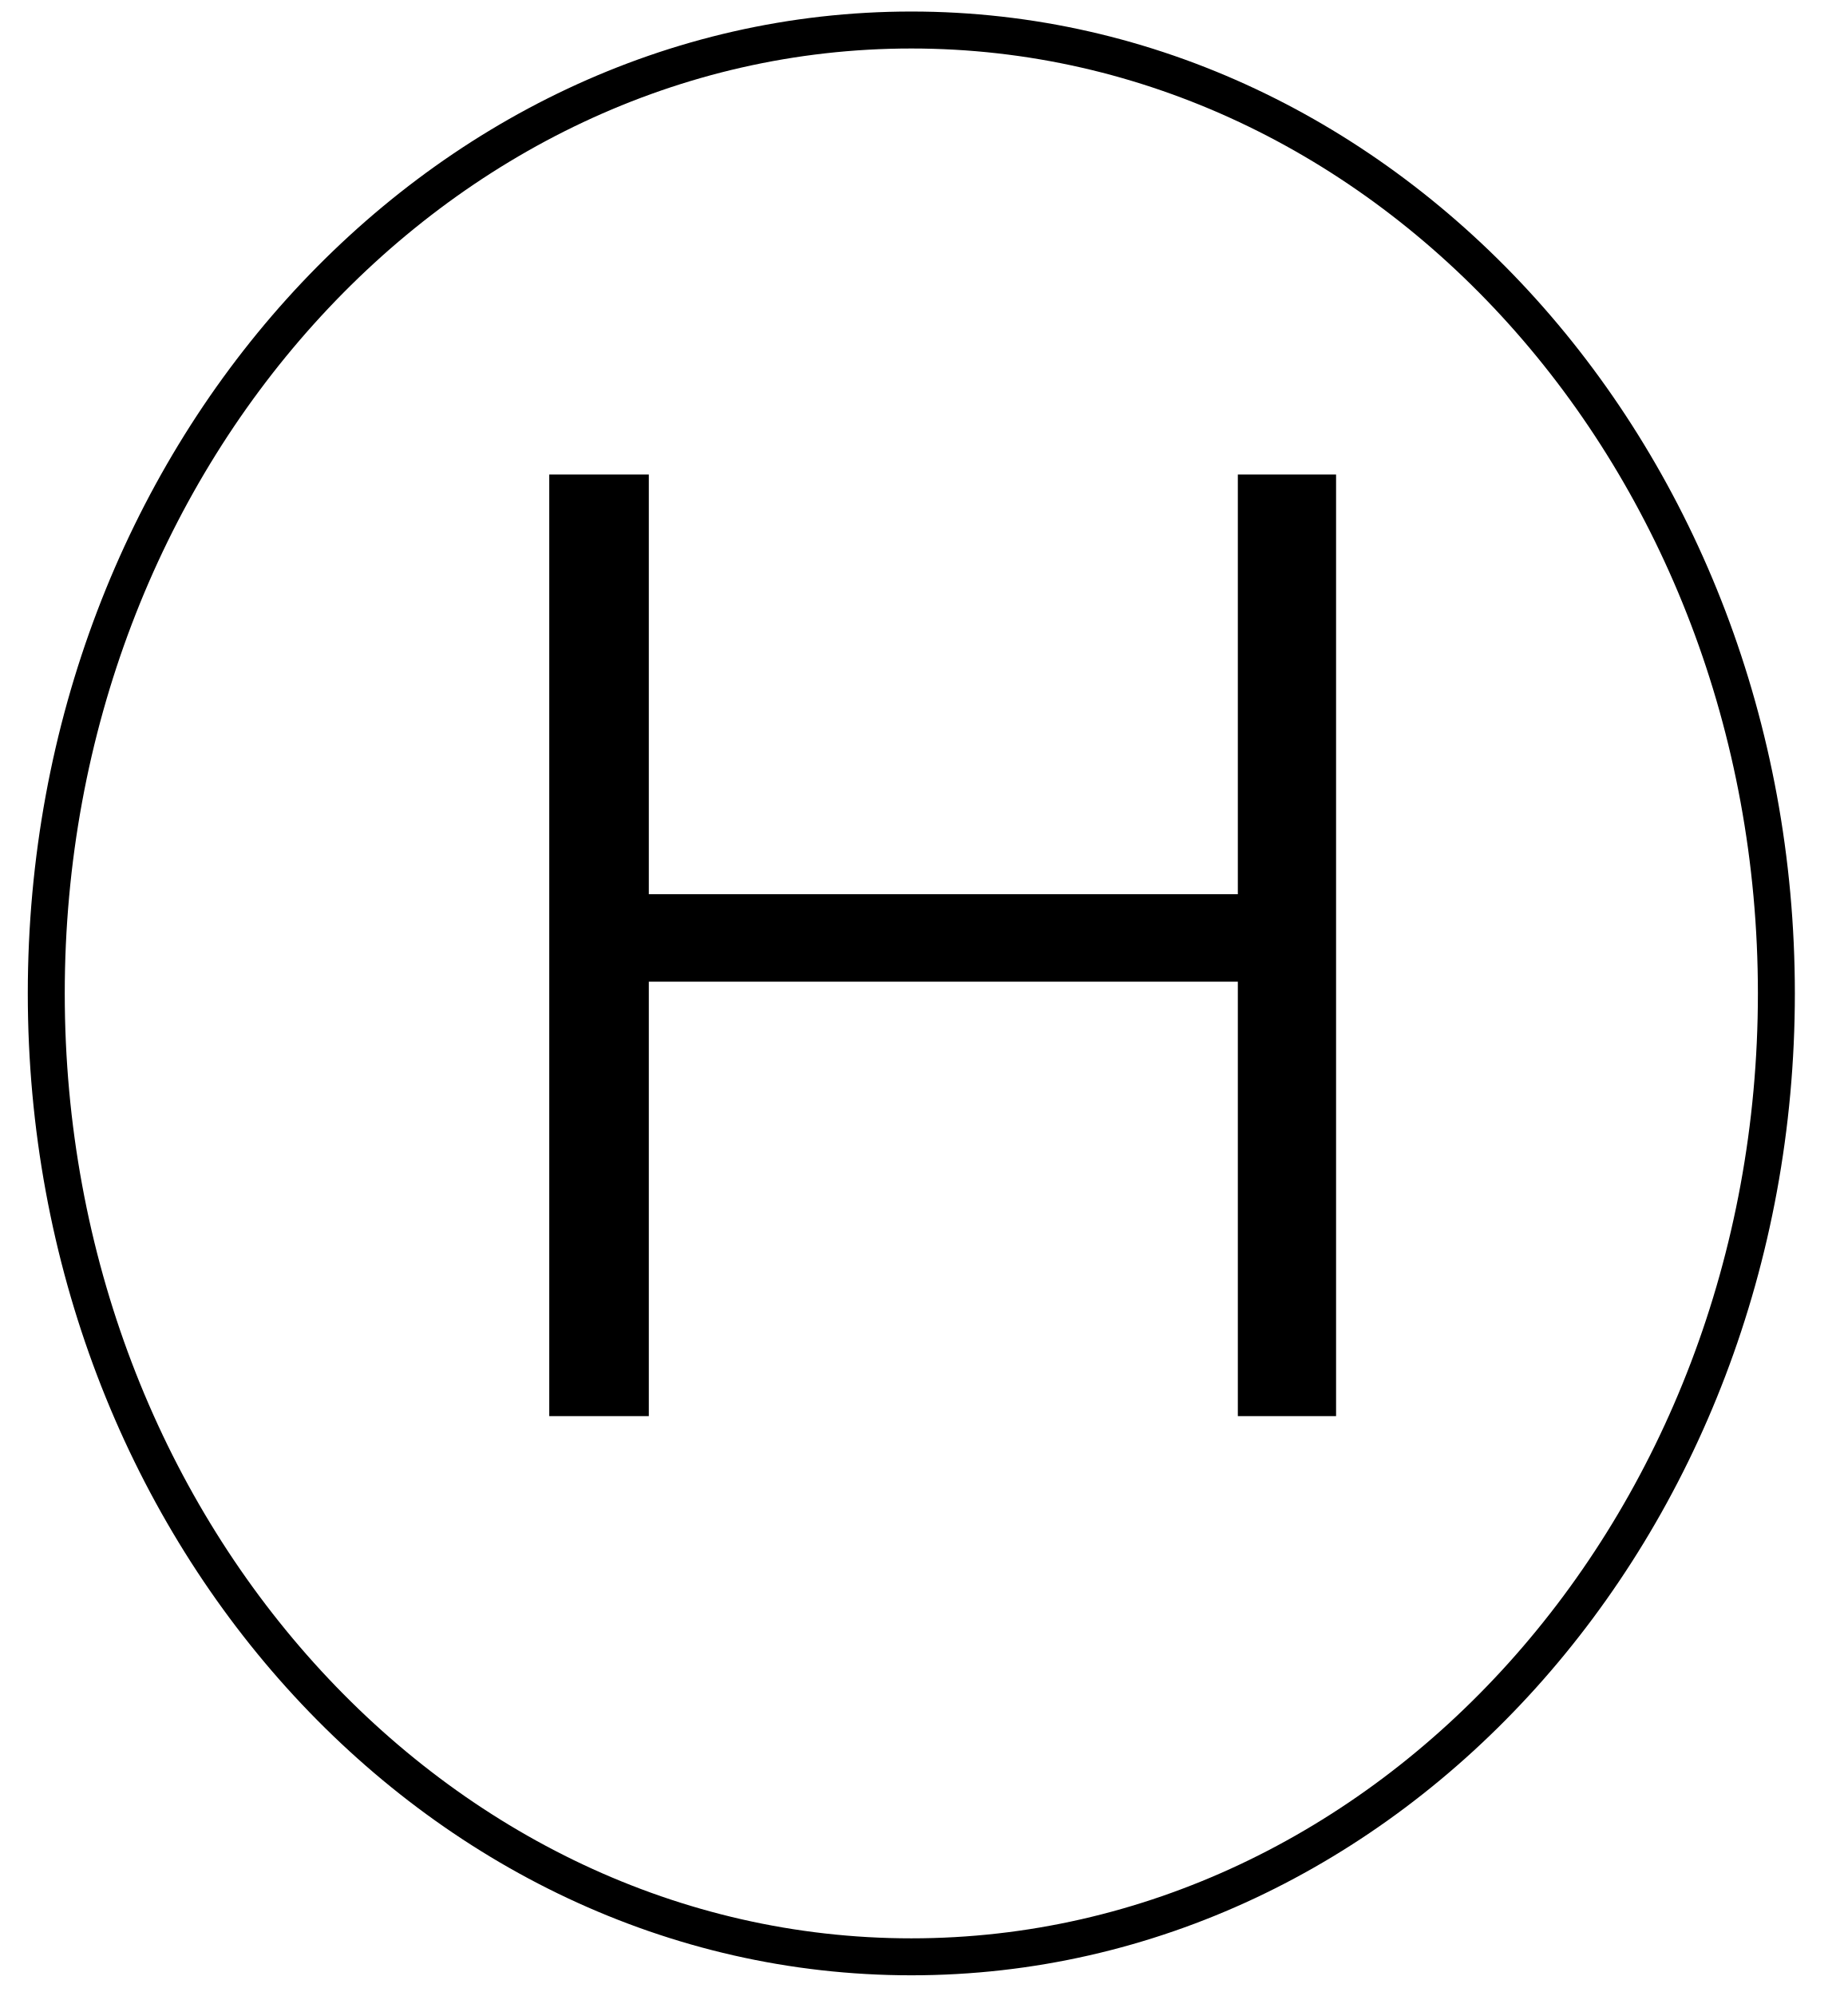
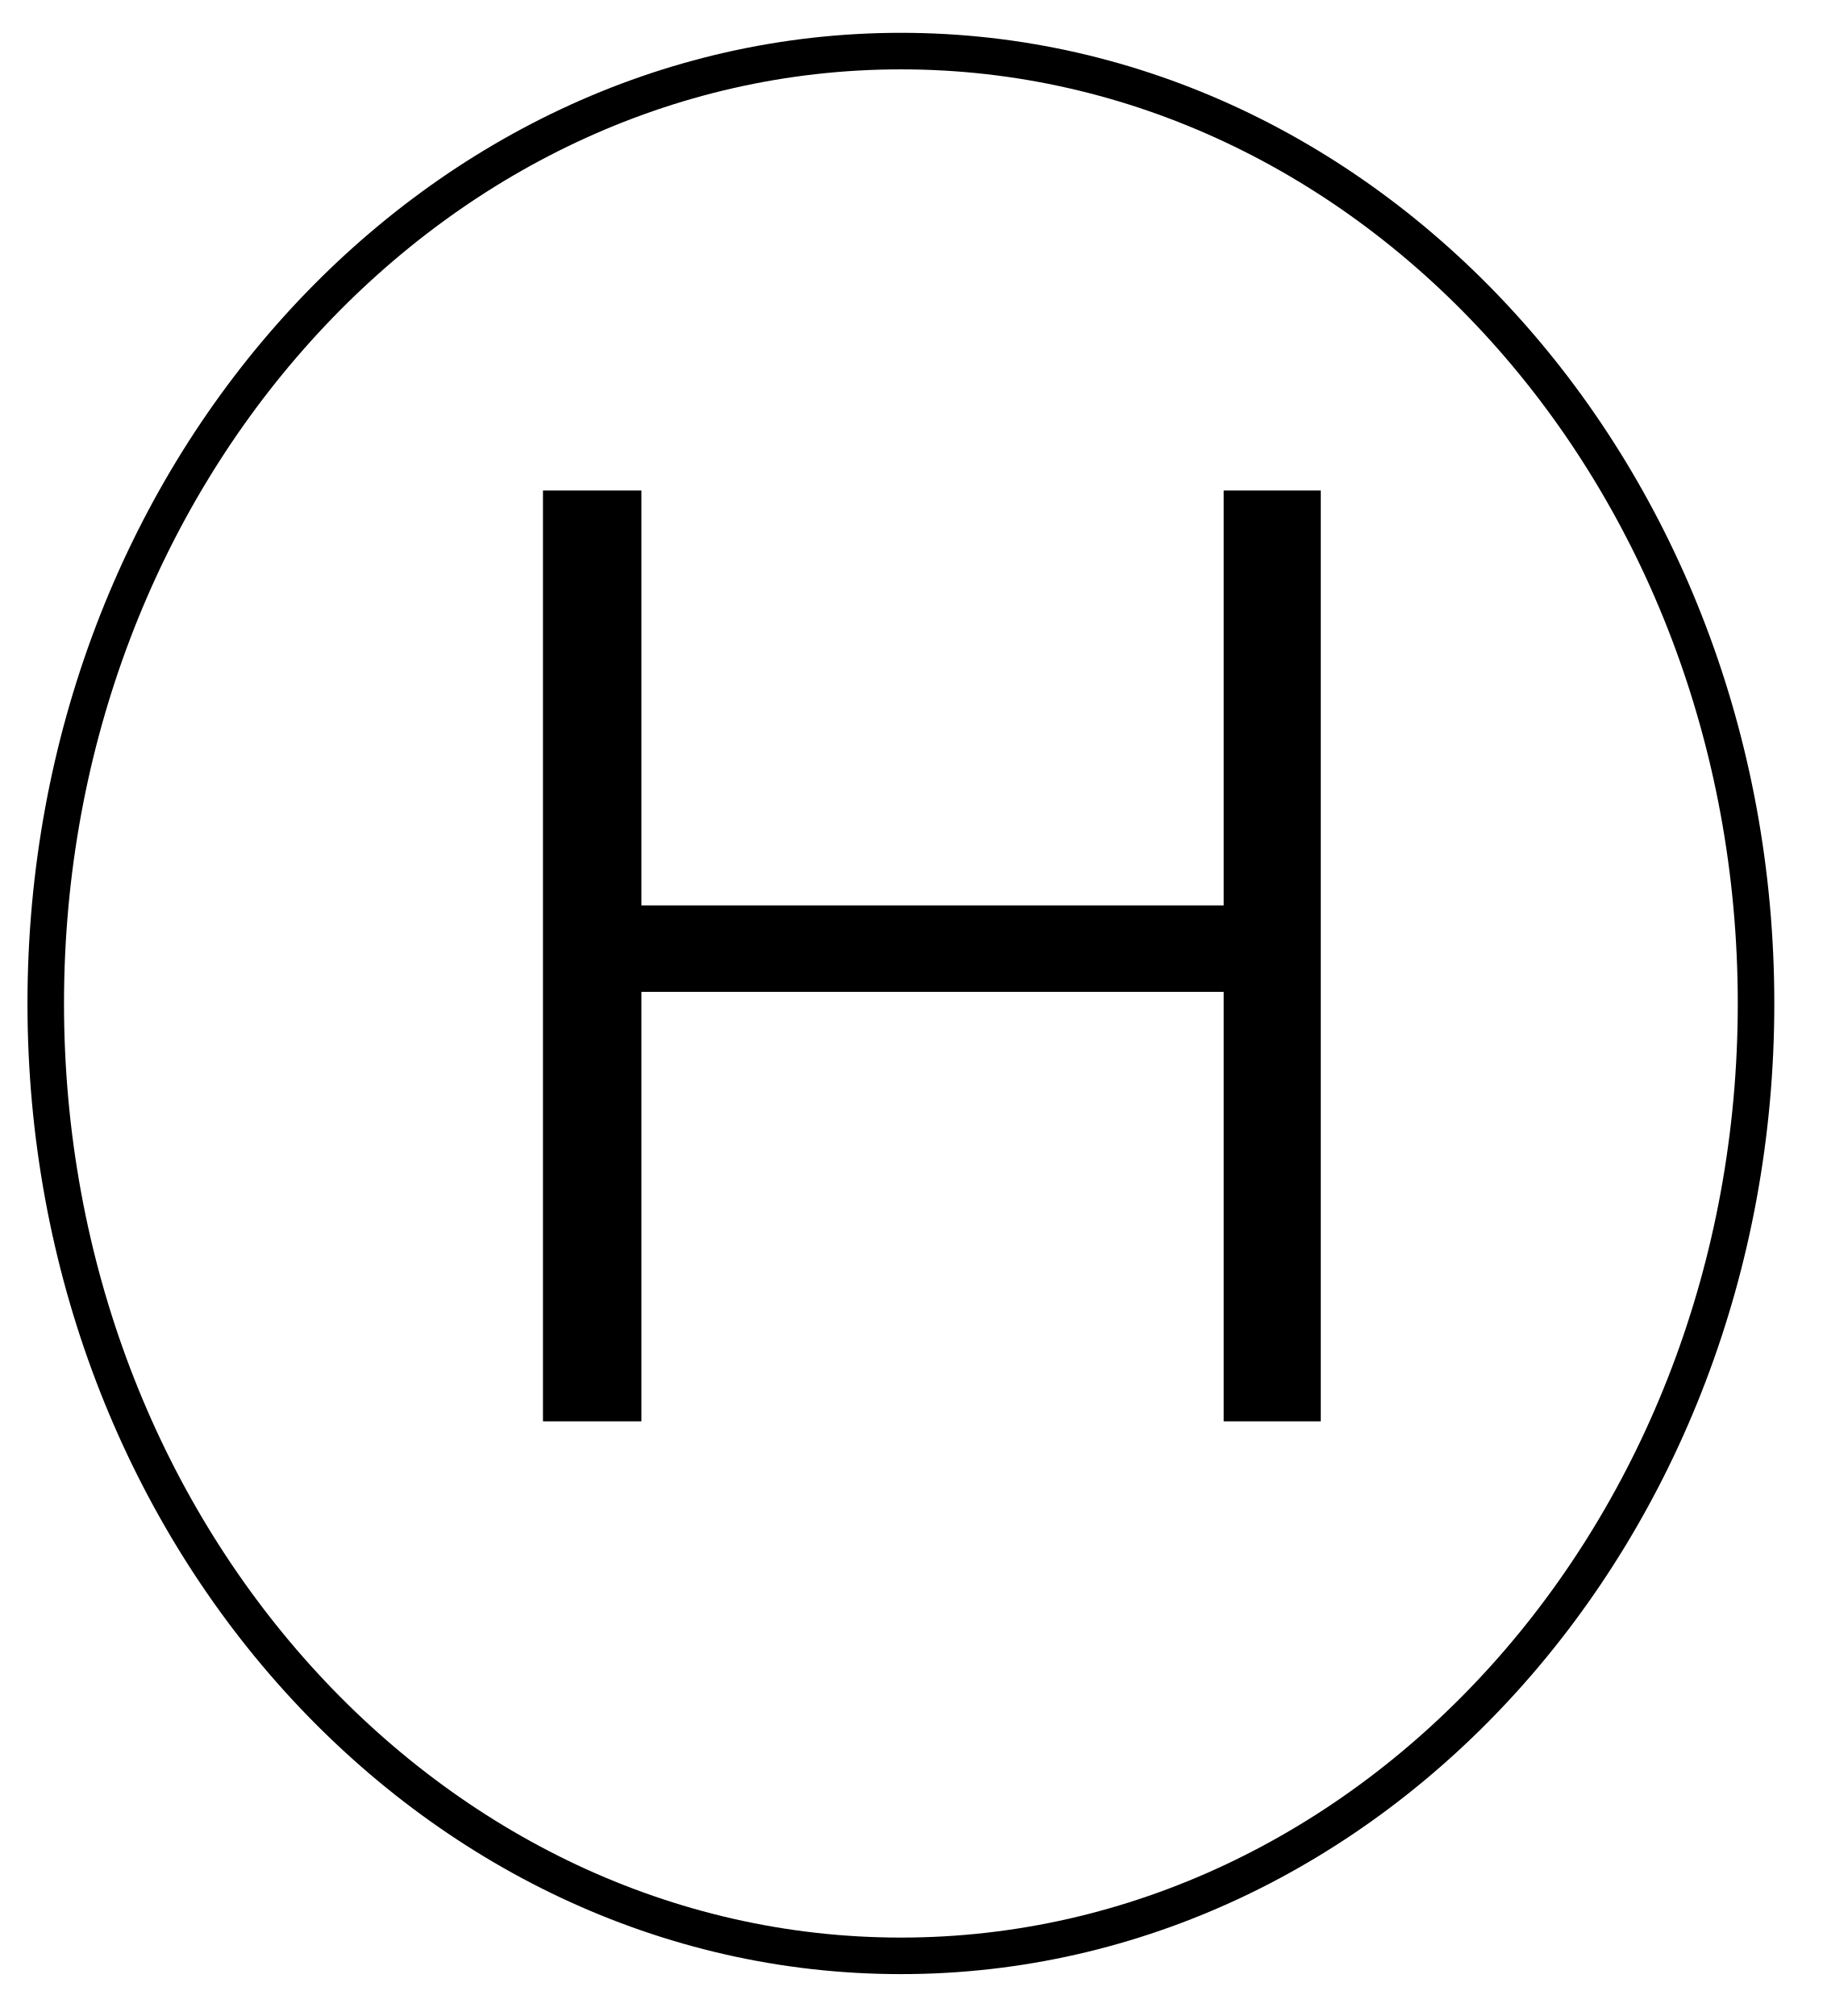
- <svg xmlns="http://www.w3.org/2000/svg" width="25" height="27" viewBox="0 0 25 27" fill="none">
+ <svg xmlns="http://www.w3.org/2000/svg" width="29" height="32" viewBox="0 0 25 27" fill="none">
  <path d="M24.033 13.438C24.033 20.661 18.769 26.47 12.33 26.47C5.89 26.47 0.626 20.661 0.626 13.438C0.626 6.215 5.89 0.406 12.33 0.406C18.769 0.406 24.033 6.215 24.033 13.438Z" stroke="black" stroke-width="0.5" />
  <path d="M16.747 6.419H18.076V19.156H16.747V6.419ZM8.778 19.156H7.431V6.419H8.778V19.156ZM16.875 13.279H8.632V12.096H16.875V13.279Z" fill="black" />
</svg>
